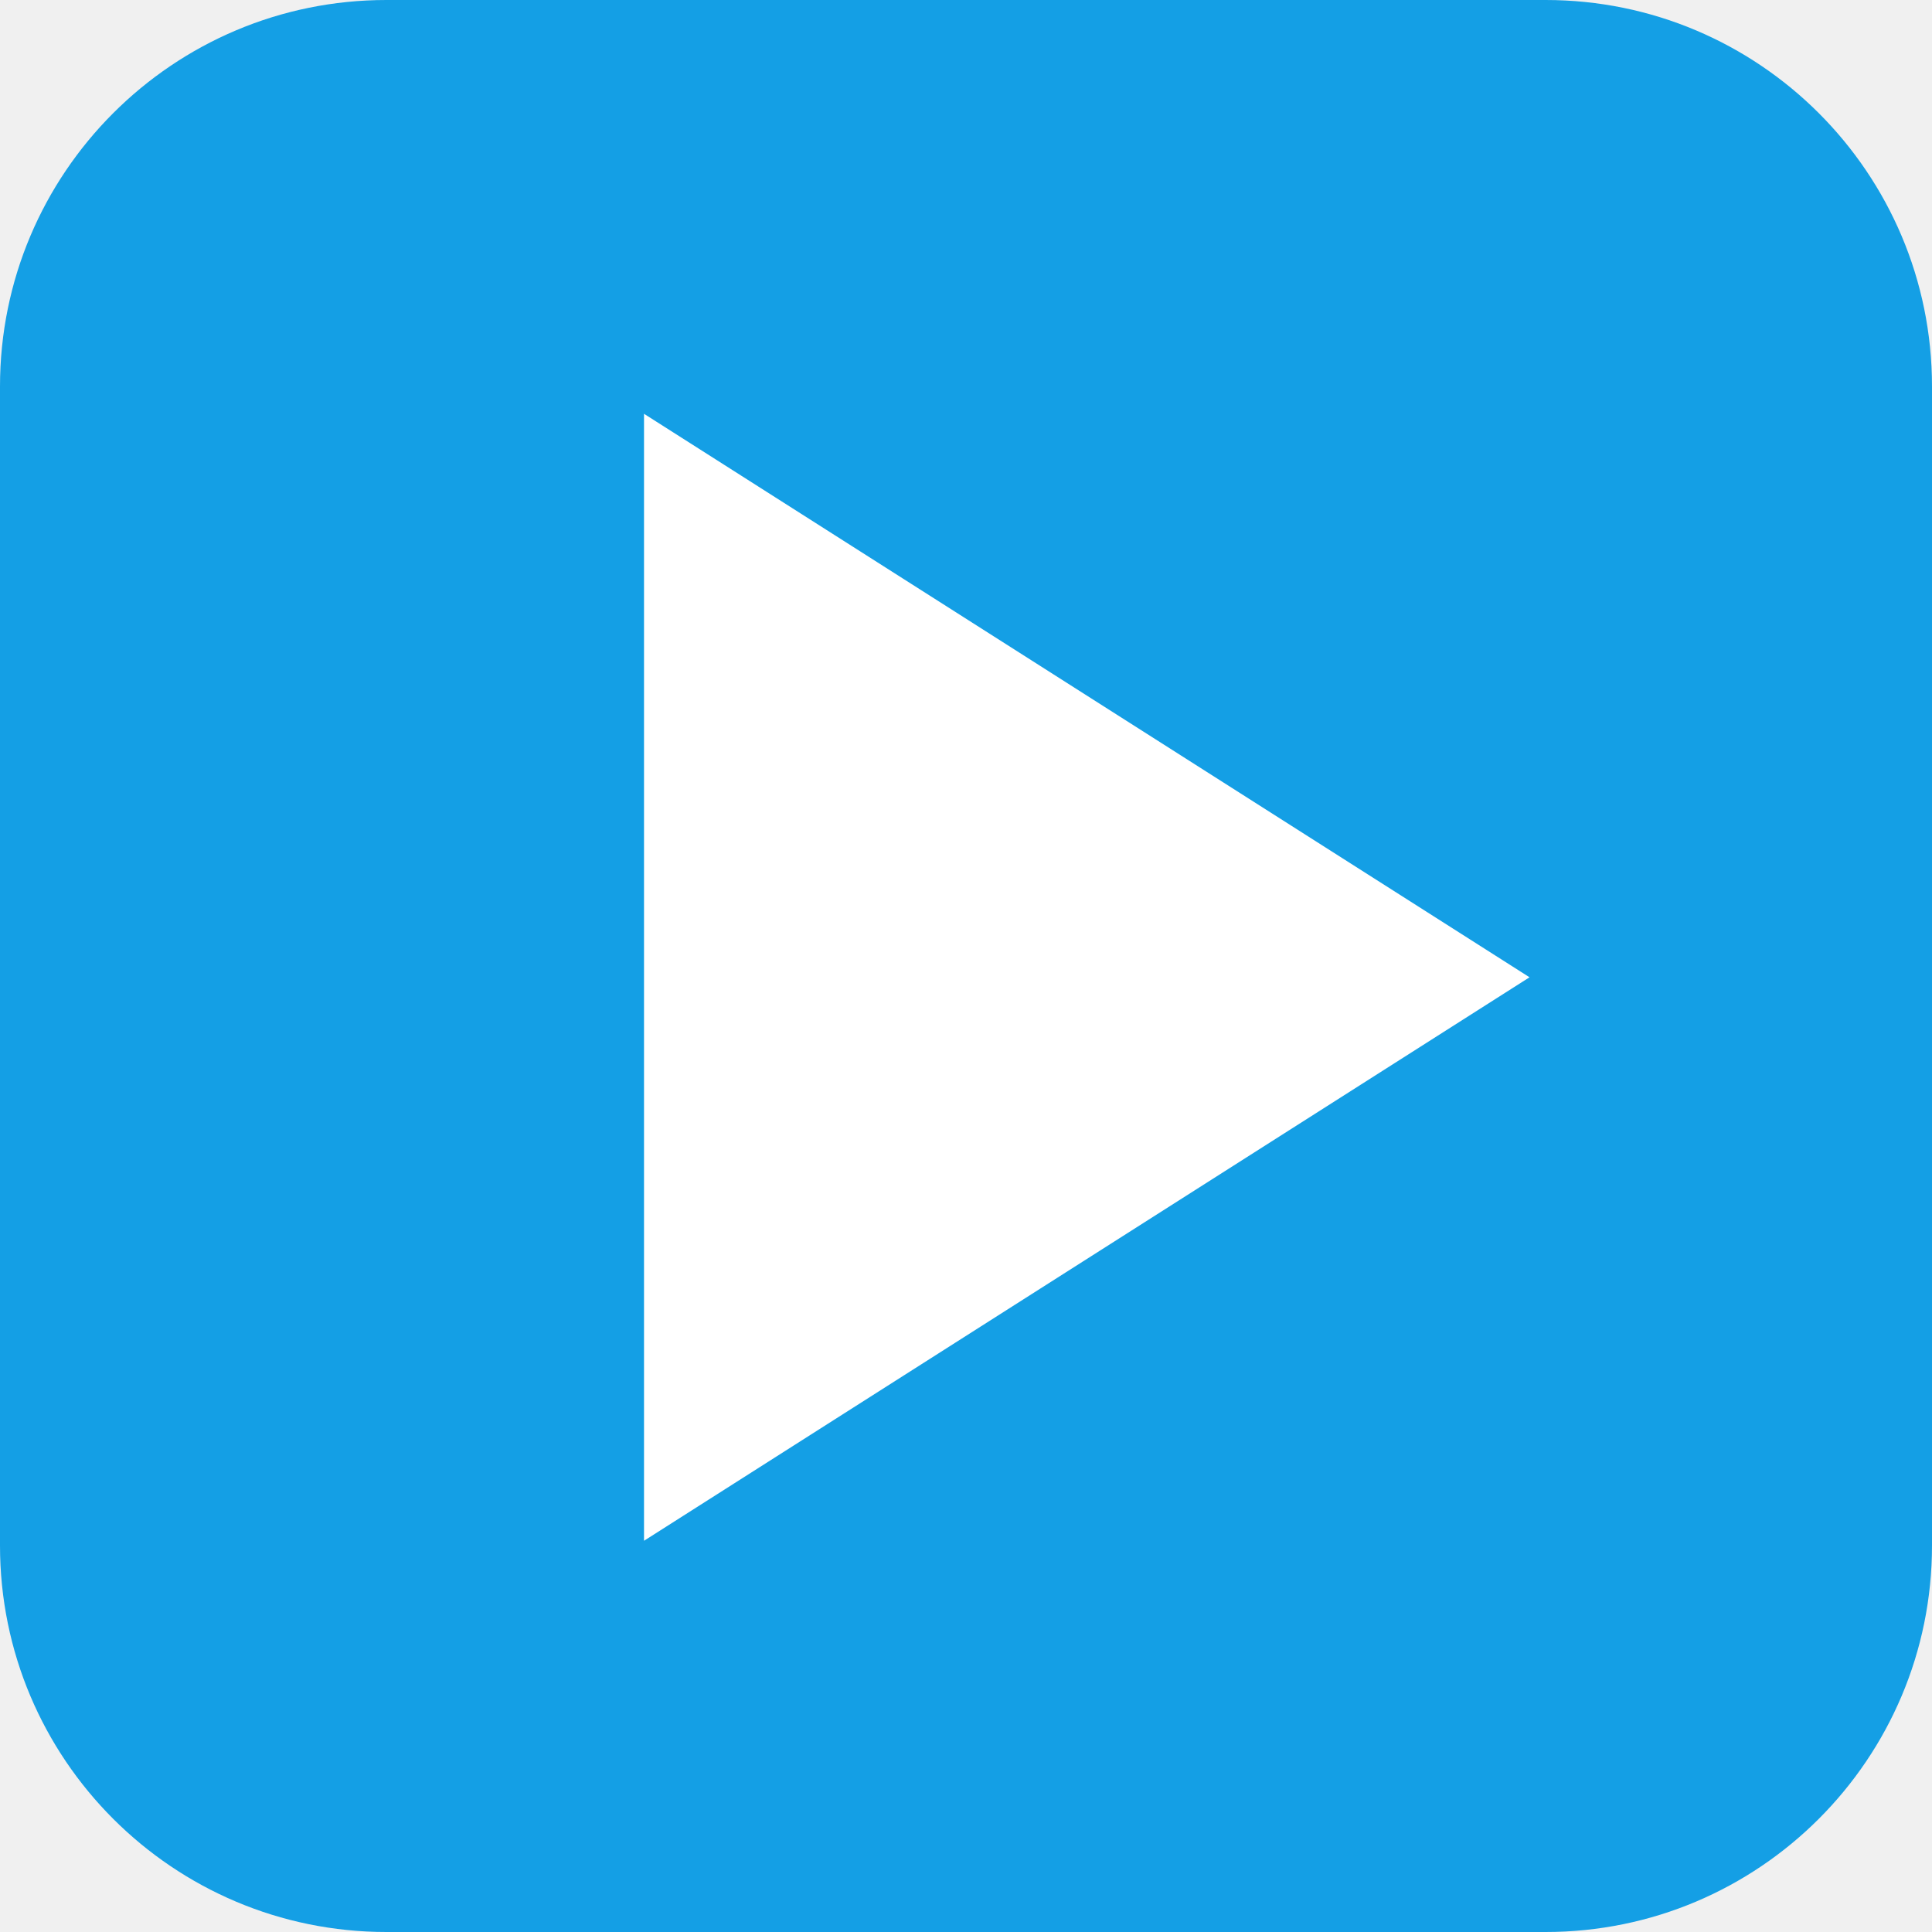
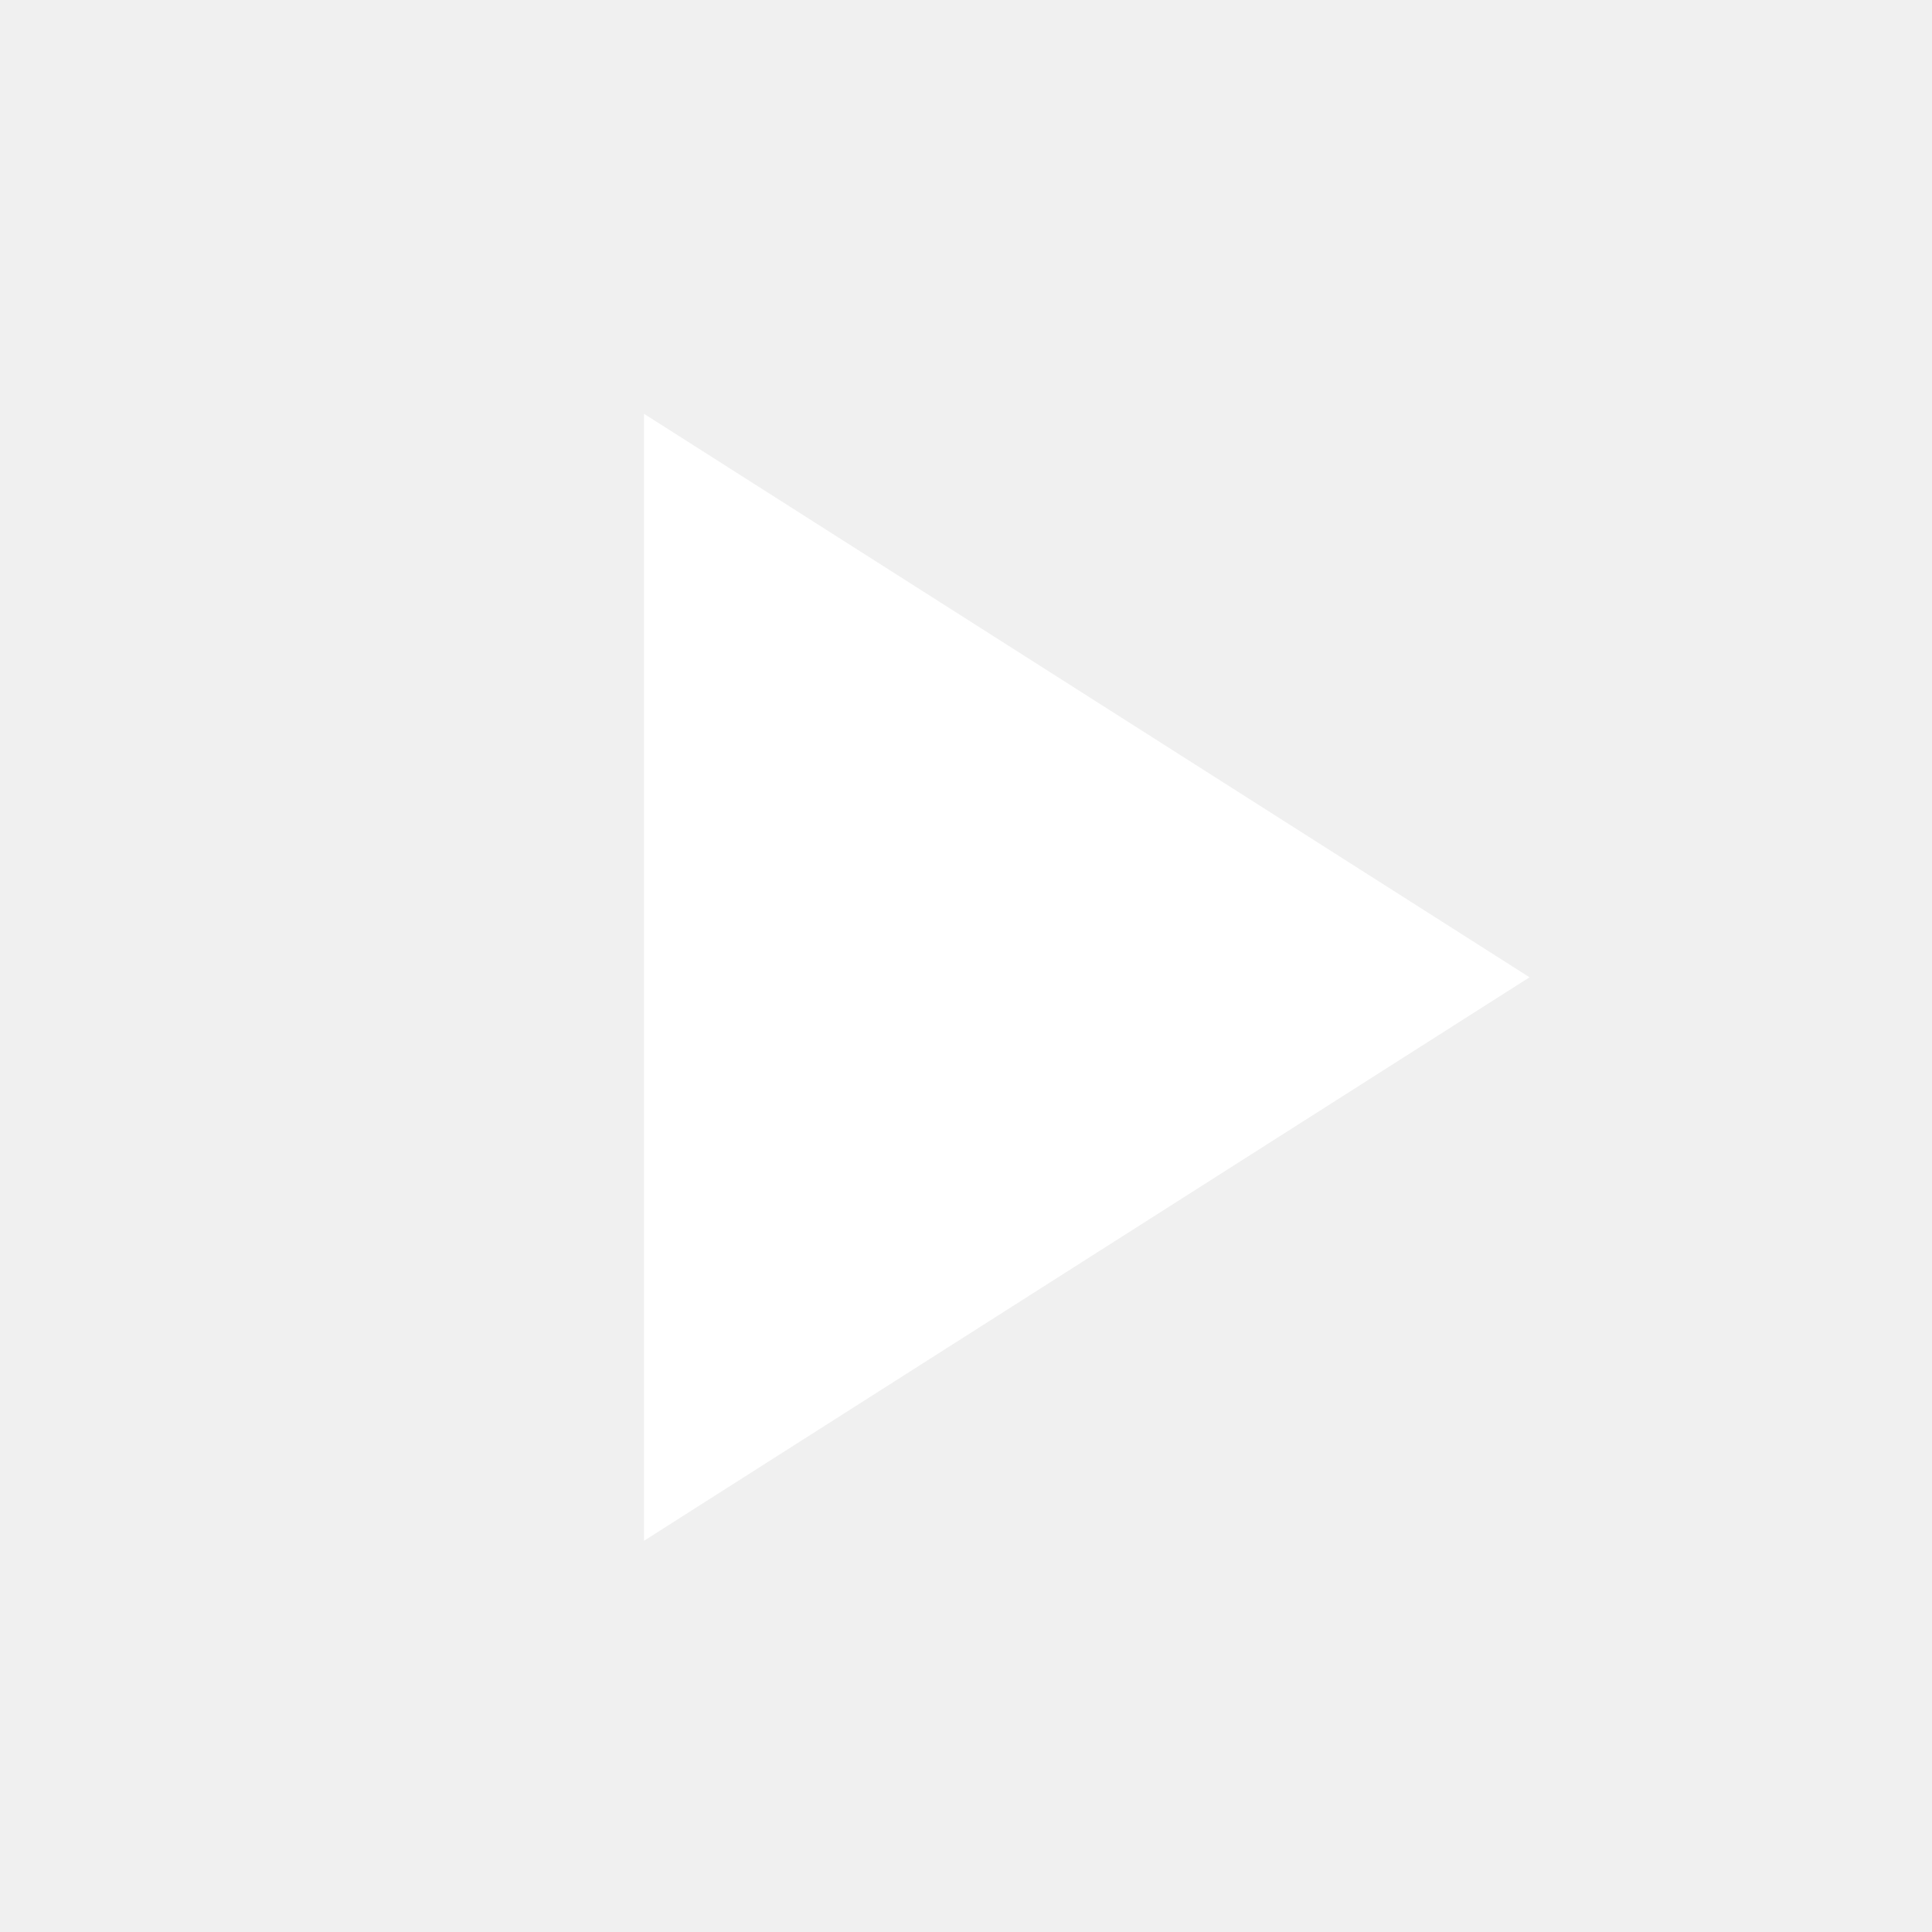
<svg xmlns="http://www.w3.org/2000/svg" width="50" height="50" viewBox="0 0 50 50" fill="none">
-   <g clip-path="url(#clip0_114_459)">
-     <path d="M40 0H10C4.477 0 0 4.477 0 10V40C0 45.523 4.477 50 10 50H40C45.523 50 50 45.523 50 40V10C50 4.477 45.523 0 40 0Z" fill="#149FE5" />
-     <path d="M16.667 10.709V39.875L39.584 25.292L16.667 10.709Z" fill="white" />
+   <g clip-path="url(#clip0_2_4)">
+     <mask id="mask0_2_4" style="mask-type:luminance" maskUnits="userSpaceOnUse" x="0" y="0" width="50" height="50">
+       <path d="M50 0H0V50H50V0Z" fill="white" />
+     </mask>
+     <g mask="url(#mask0_2_4)">
+       <path d="M16.667 10.709V39.875L39.584 25.292L16.667 10.709Z" fill="white" />
+     </g>
  </g>
  <defs>
-     <clipPath id="clip0_114_459">
+     <clipPath id="clip0_2_4">
      <rect width="50" height="50" fill="white" />
    </clipPath>
  </defs>
</svg>
